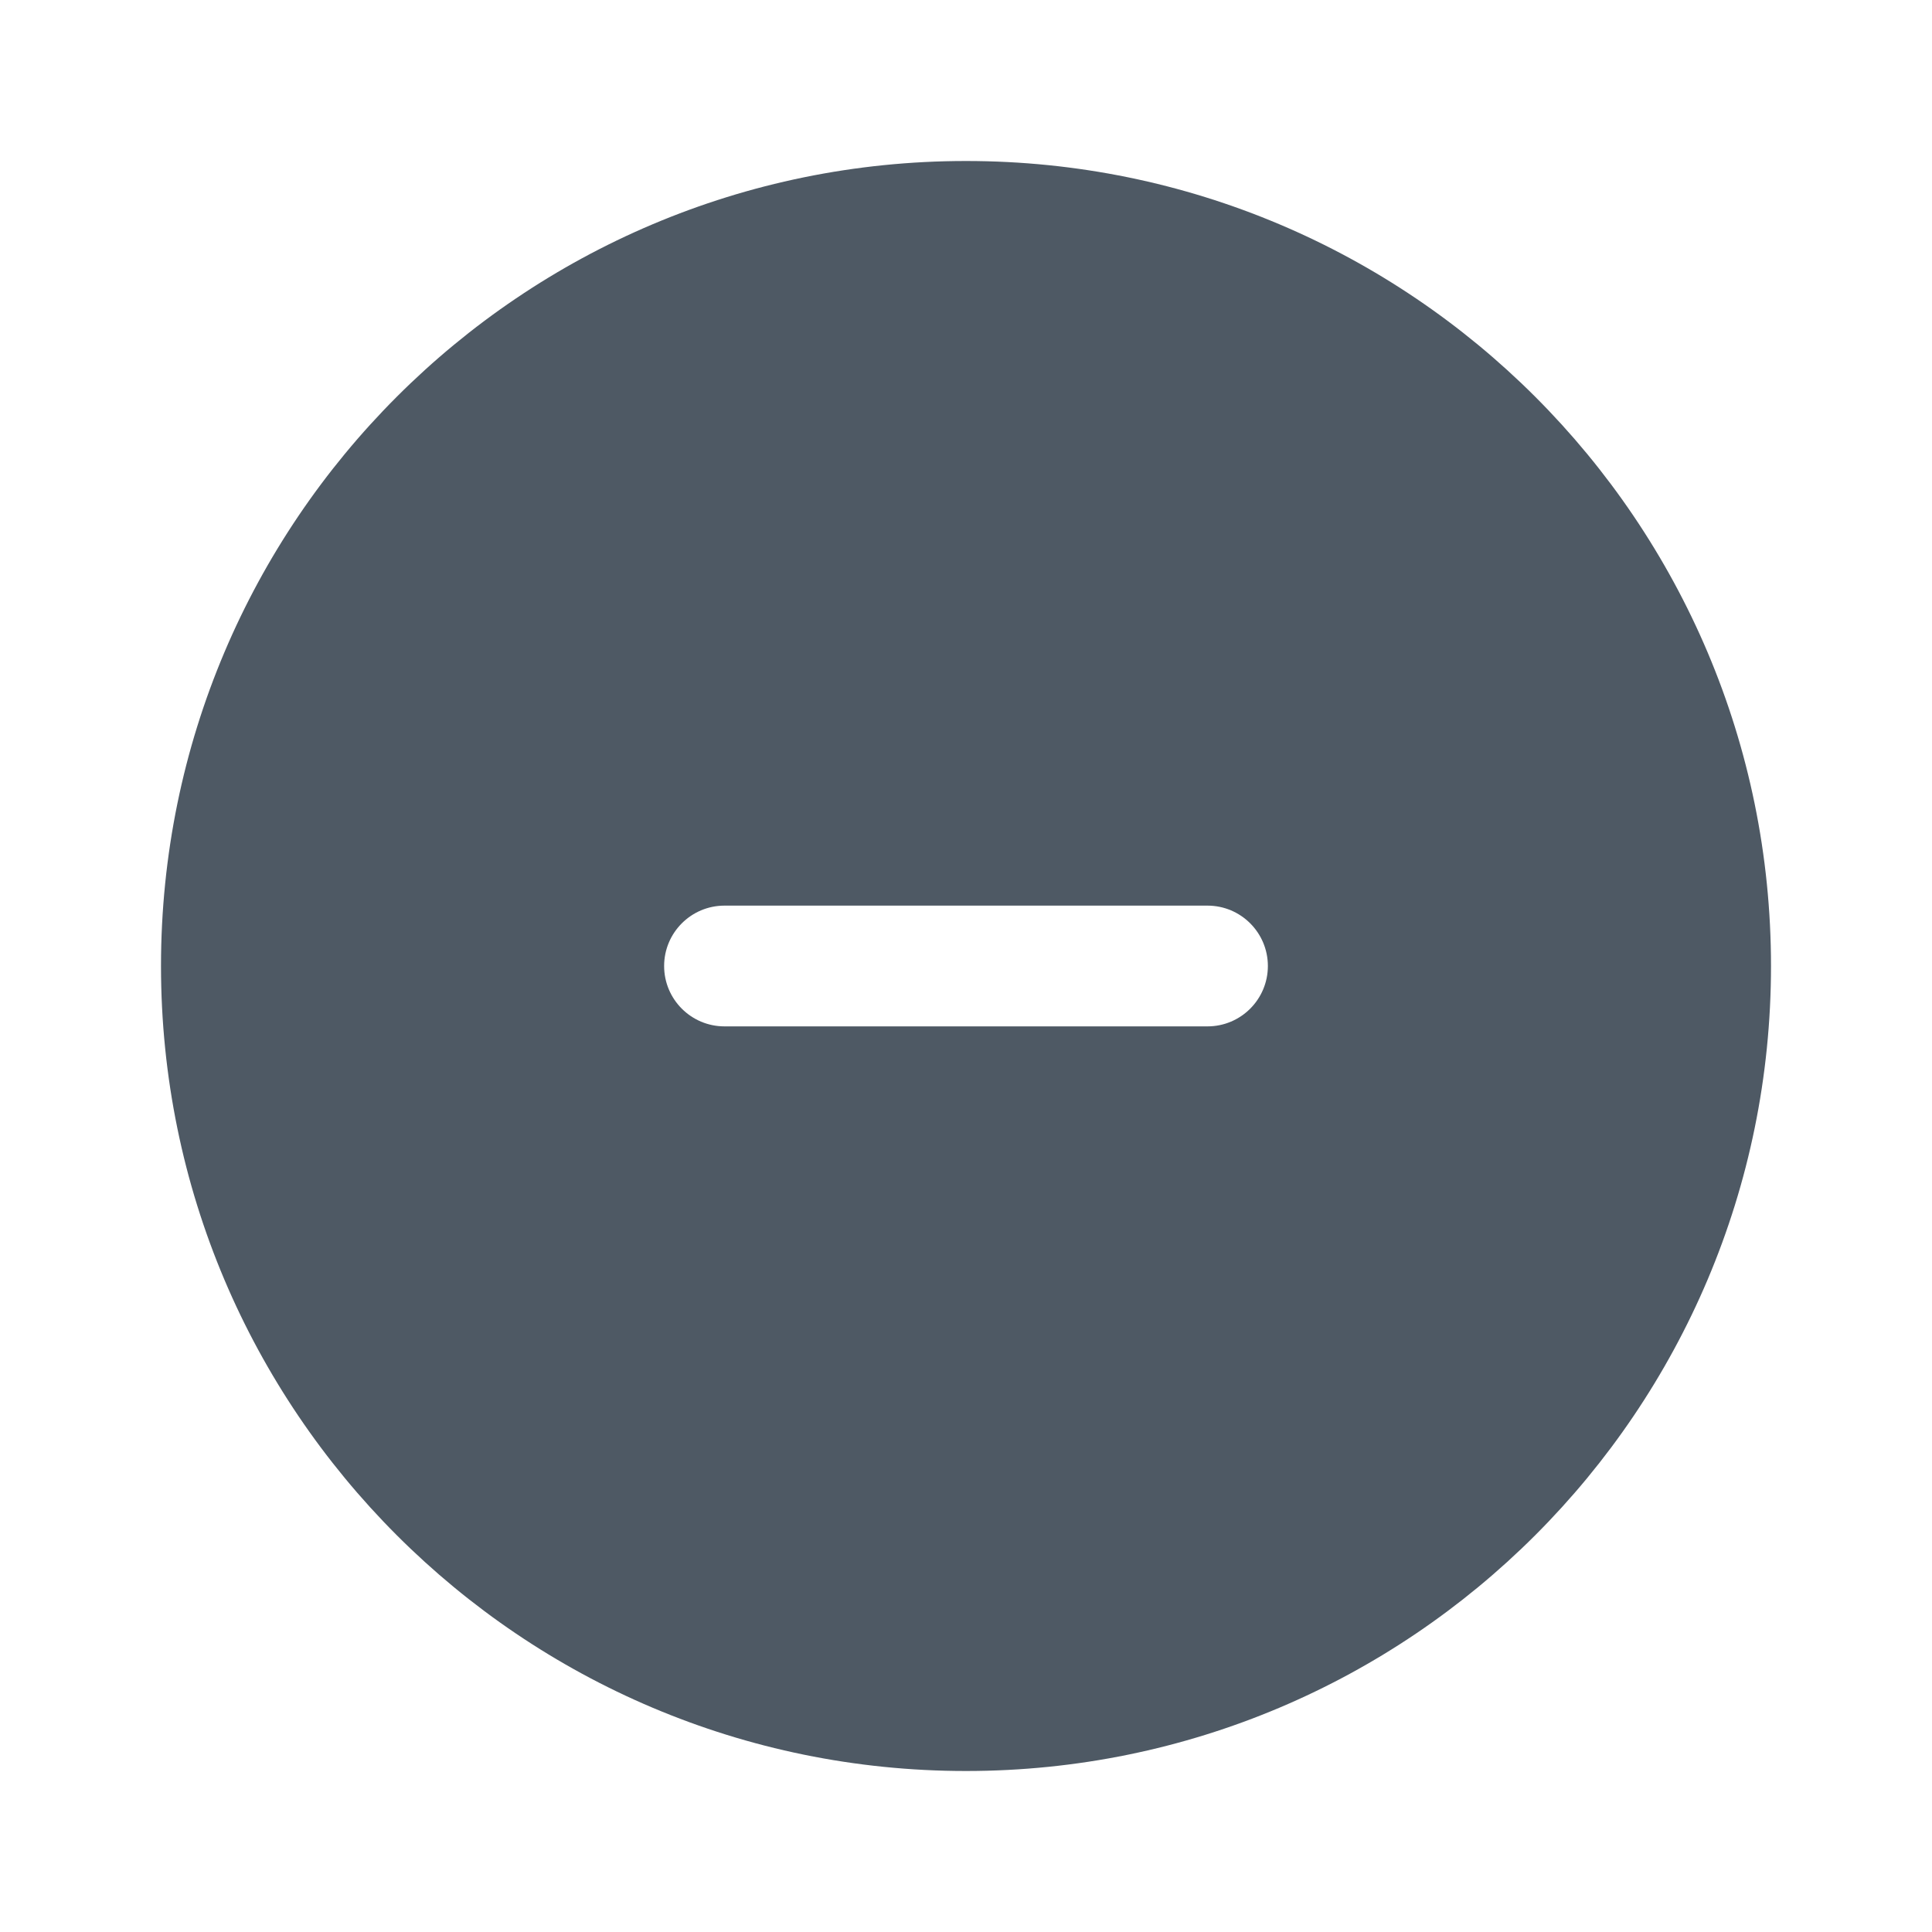
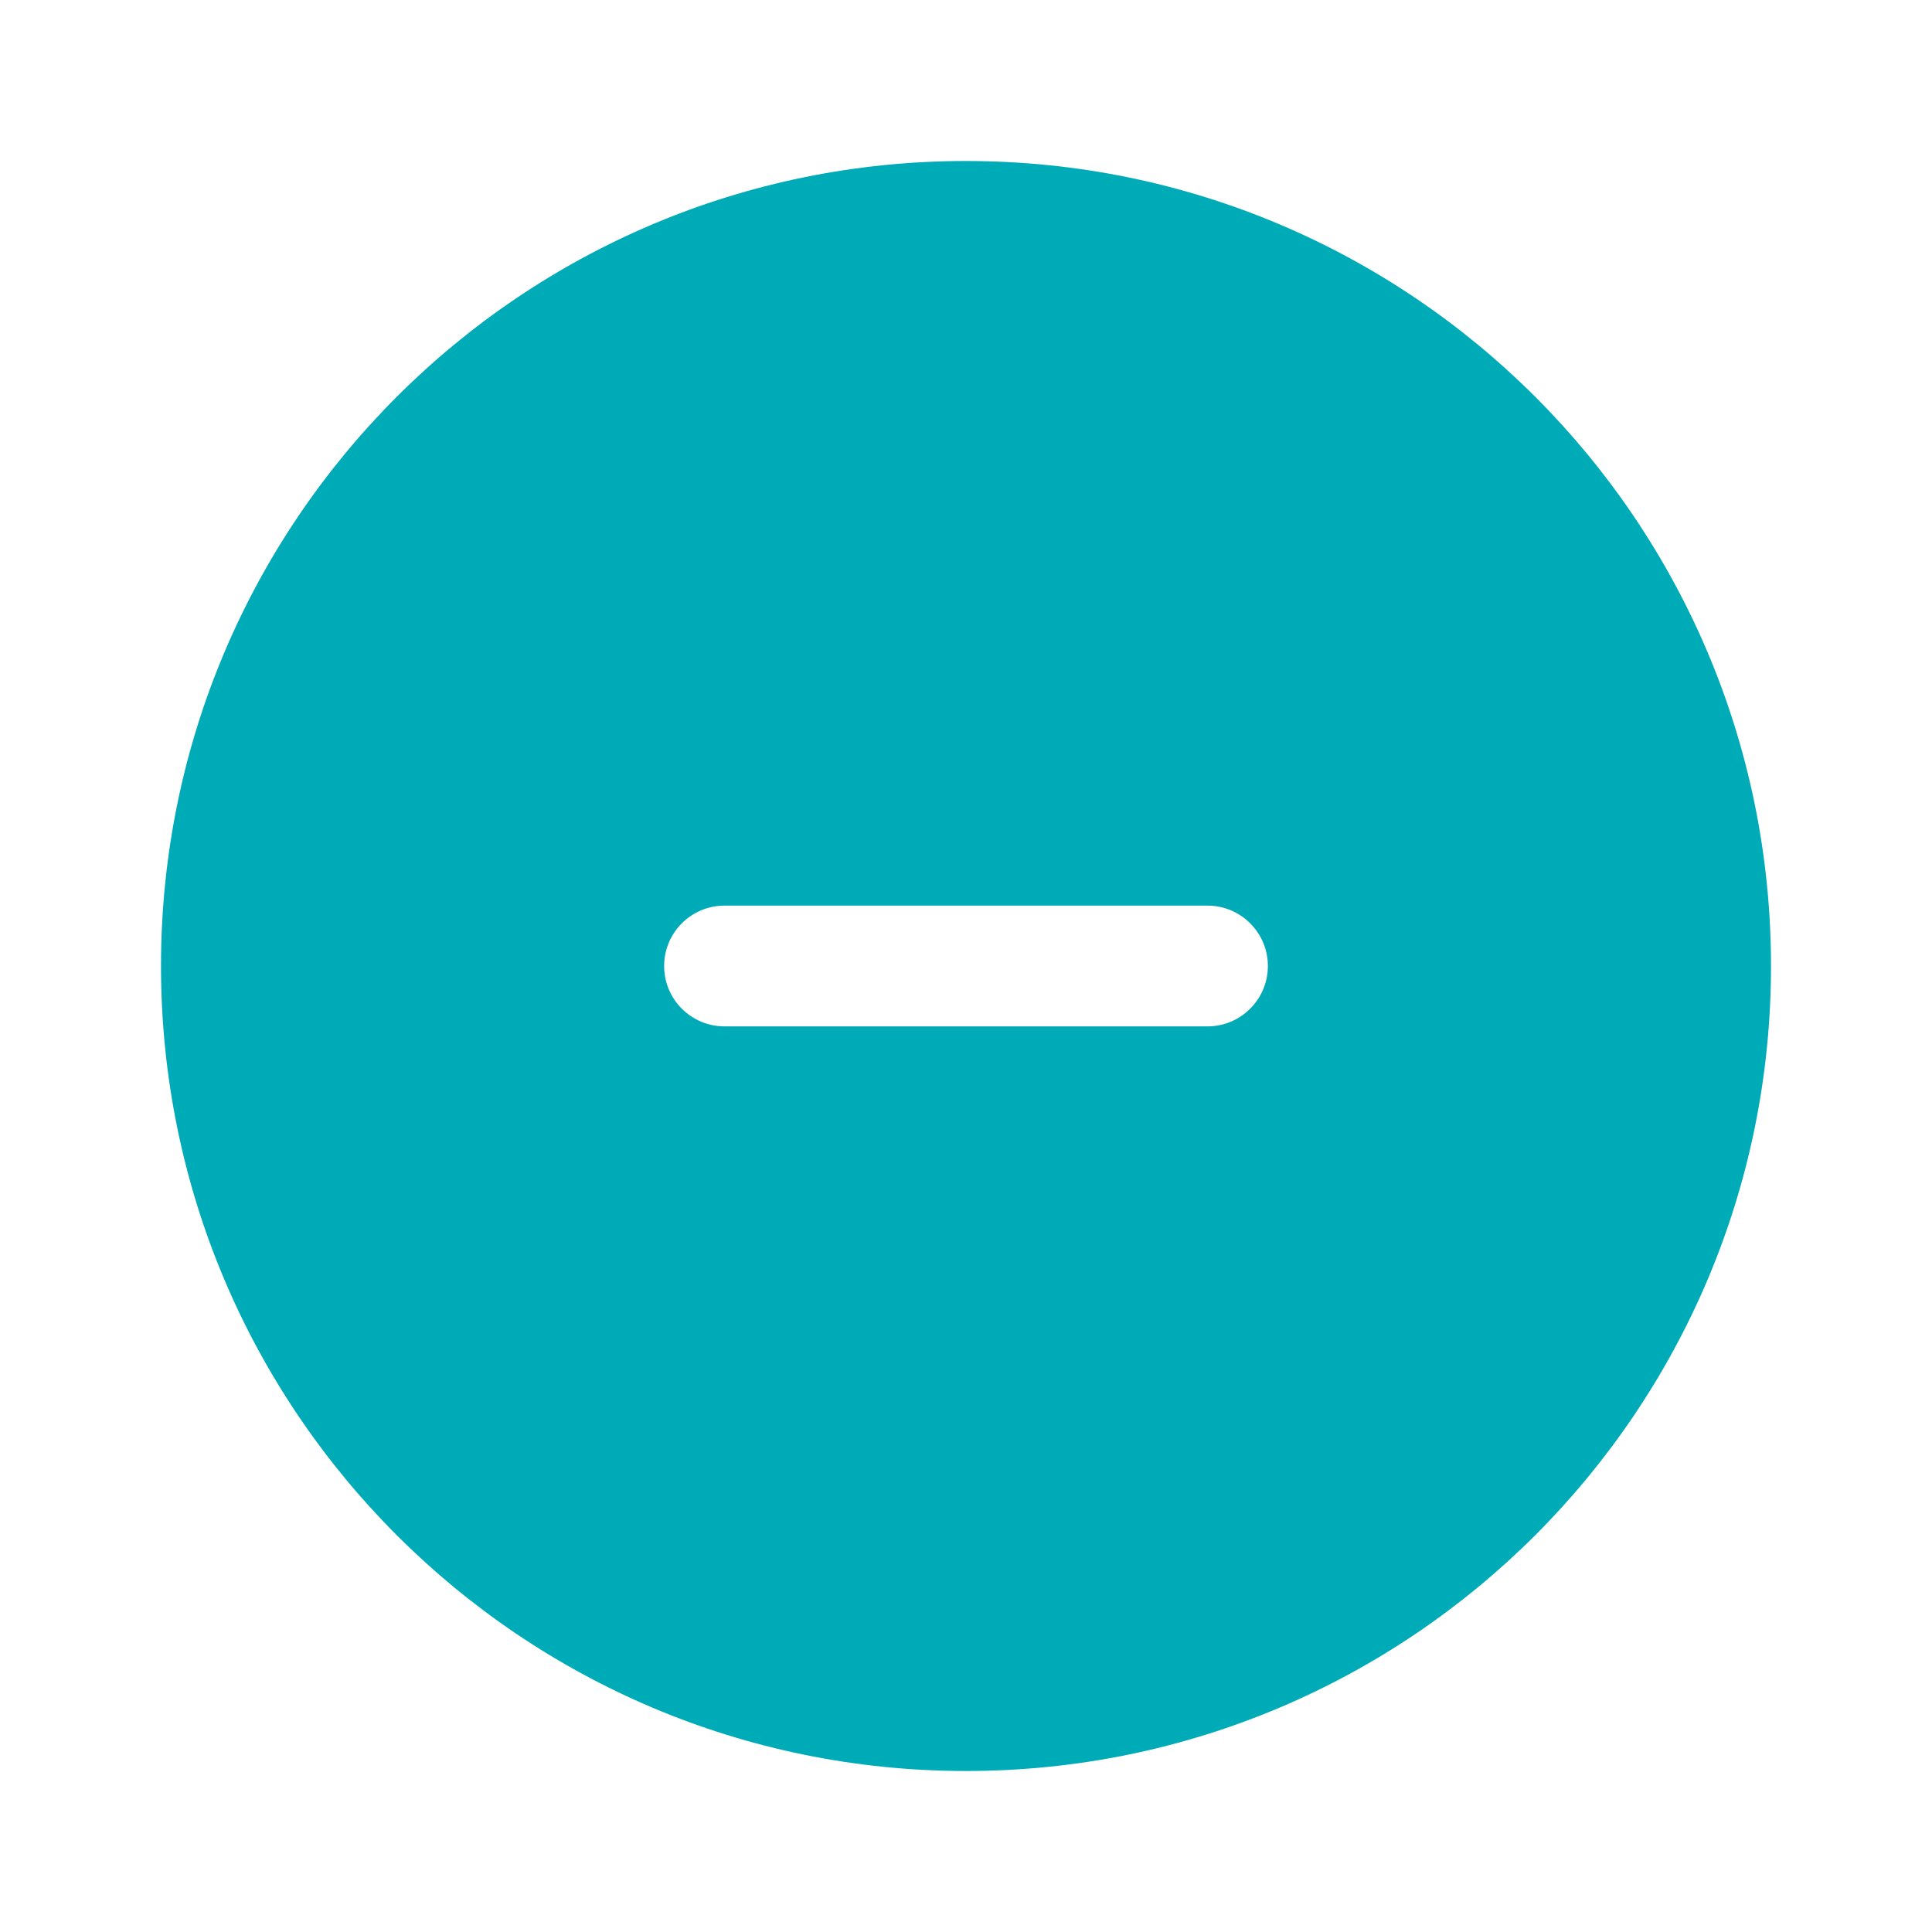
<svg xmlns="http://www.w3.org/2000/svg" width="24" height="24" viewBox="0 0 24 24" fill="none">
-   <path fill-rule="evenodd" clip-rule="evenodd" d="M22 12C22 17.523 17.523 22 12 22C6.477 22 2 17.523 2 12C2 6.477 6.477 2 12 2C17.523 2 22 6.477 22 12ZM9 11.25C8.586 11.25 8.25 11.586 8.25 12C8.25 12.414 8.586 12.75 9 12.75H15C15.414 12.75 15.75 12.414 15.75 12C15.75 11.586 15.414 11.25 15 11.25H9Z" fill="#4E5964" />
+   <path fill-rule="evenodd" clip-rule="evenodd" d="M22 12C22 17.523 17.523 22 12 22C6.477 22 2 17.523 2 12C2 6.477 6.477 2 12 2C17.523 2 22 6.477 22 12ZM9 11.25C8.586 11.25 8.25 11.586 8.25 12C8.25 12.414 8.586 12.75 9 12.75H15C15.414 12.75 15.75 12.414 15.75 12C15.75 11.586 15.414 11.25 15 11.25H9Z" fill="#00ABB8" />
</svg>
